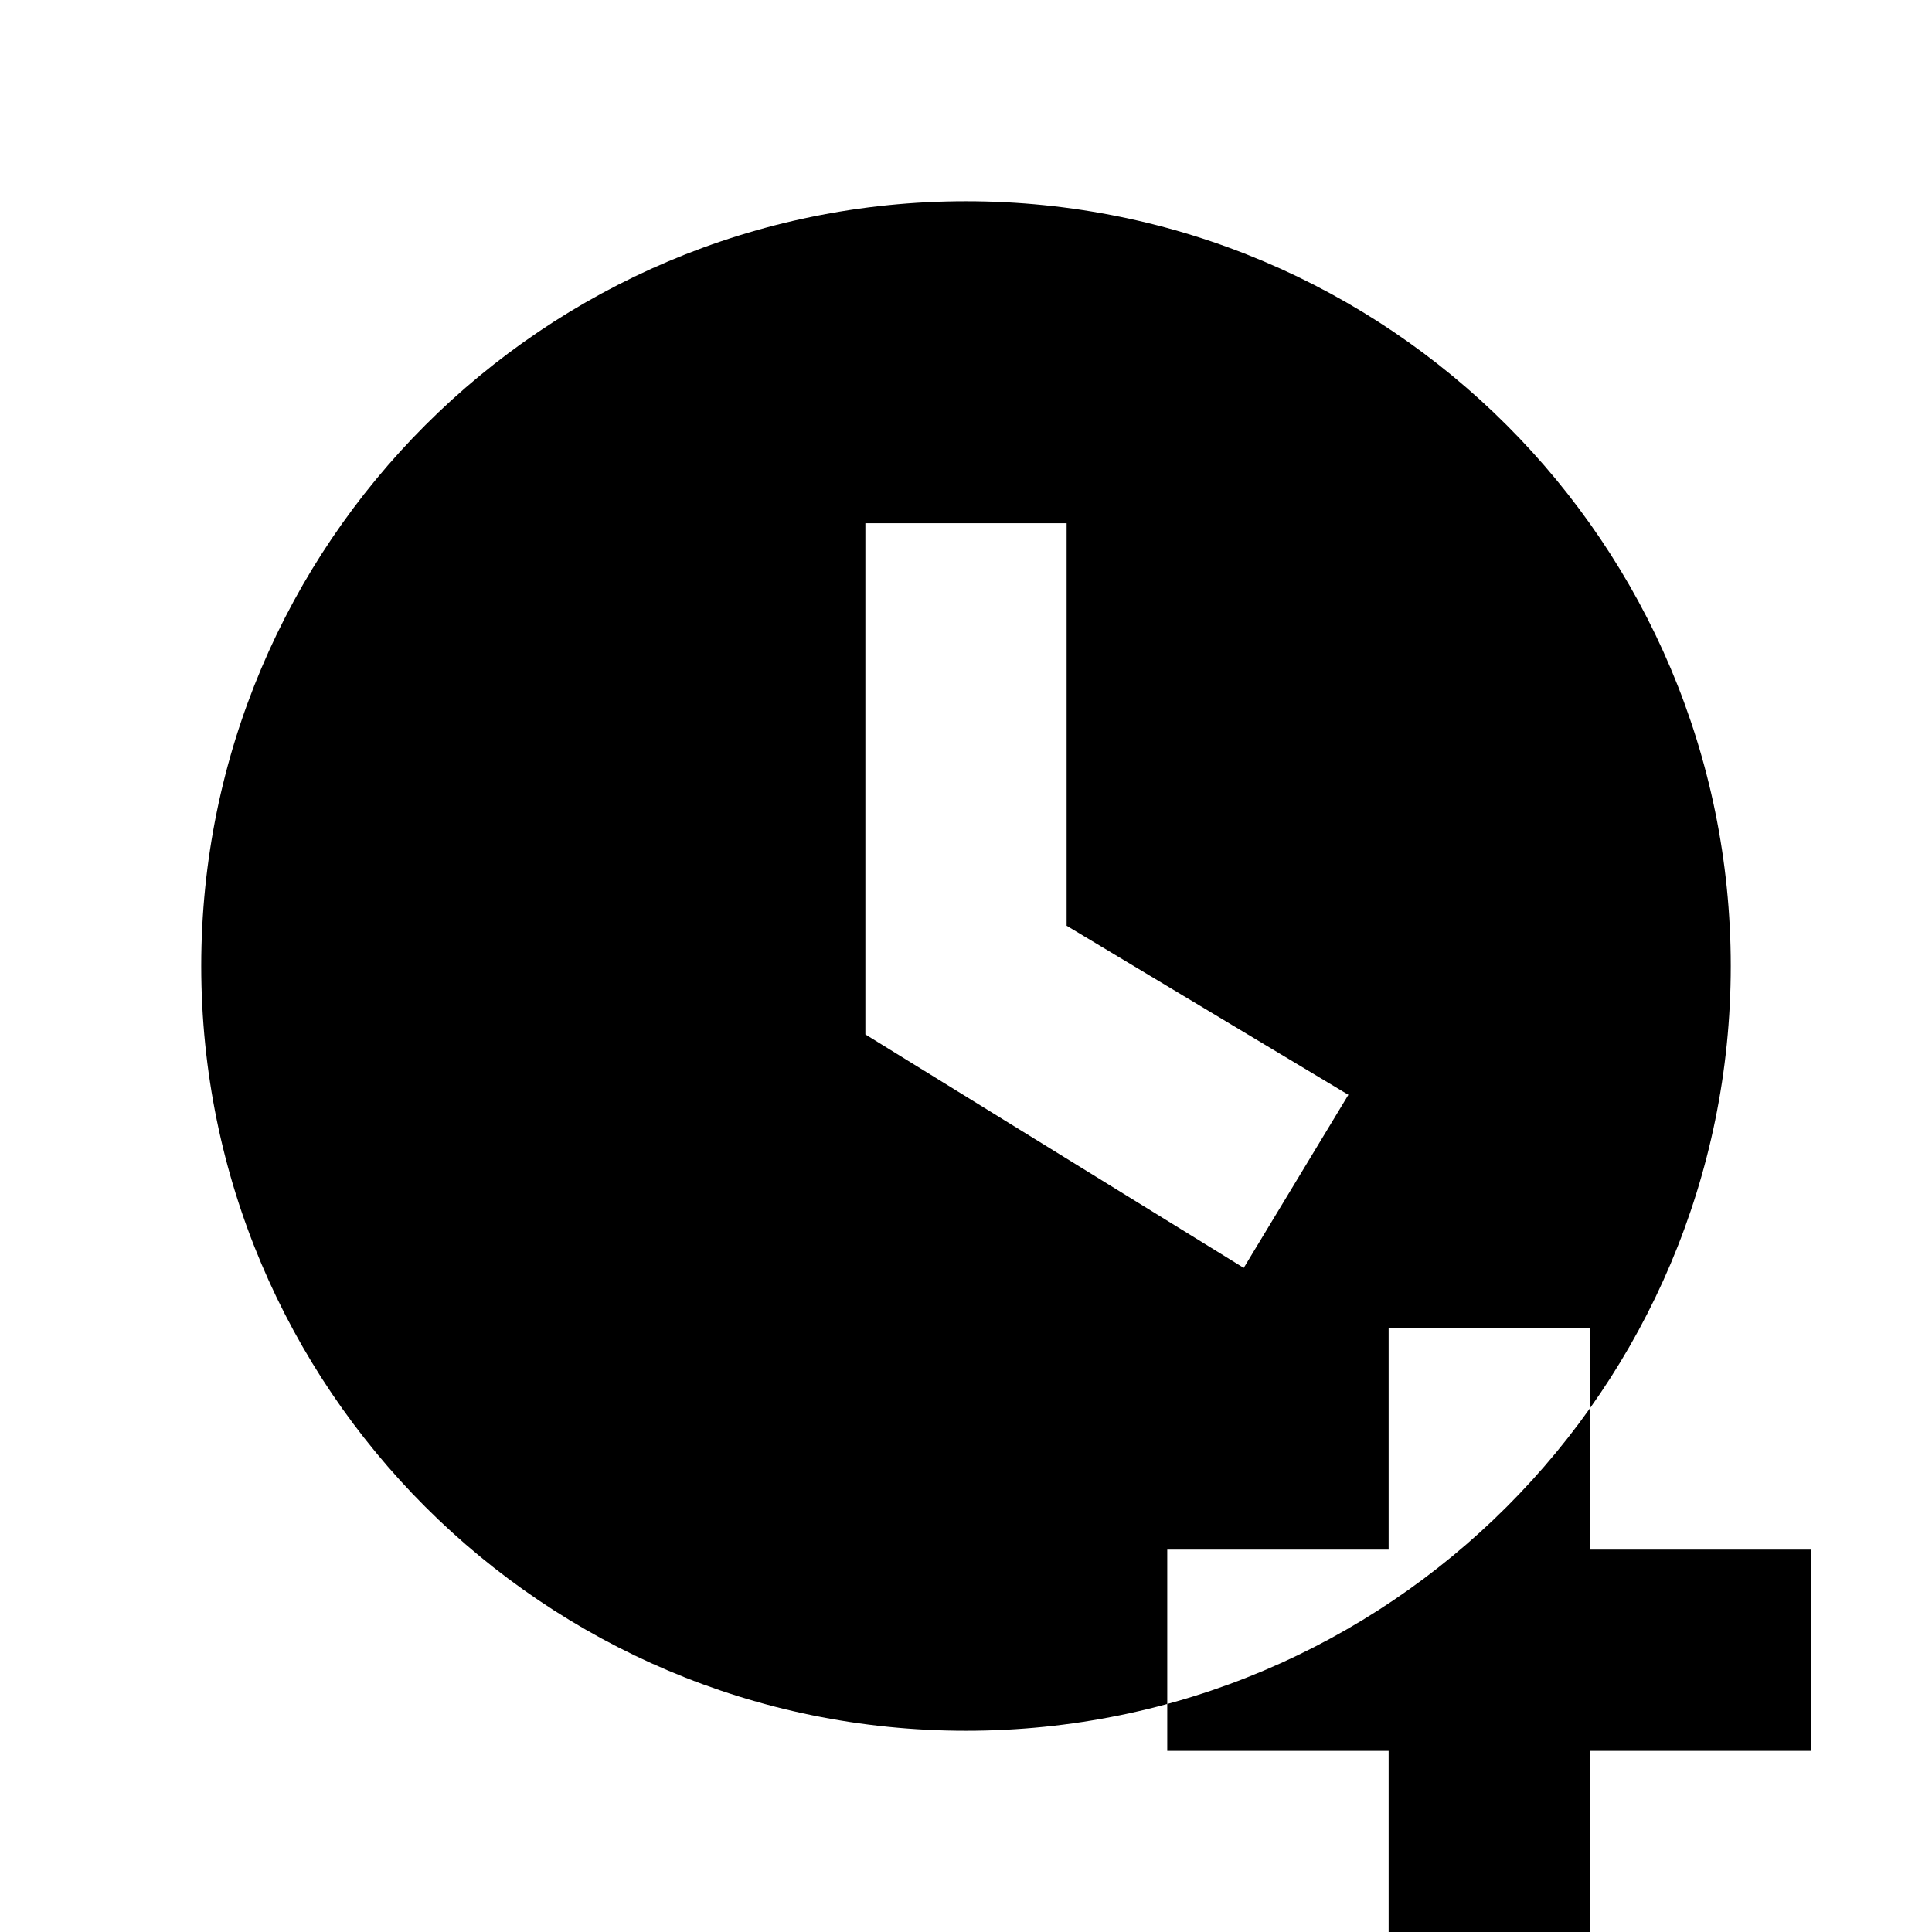
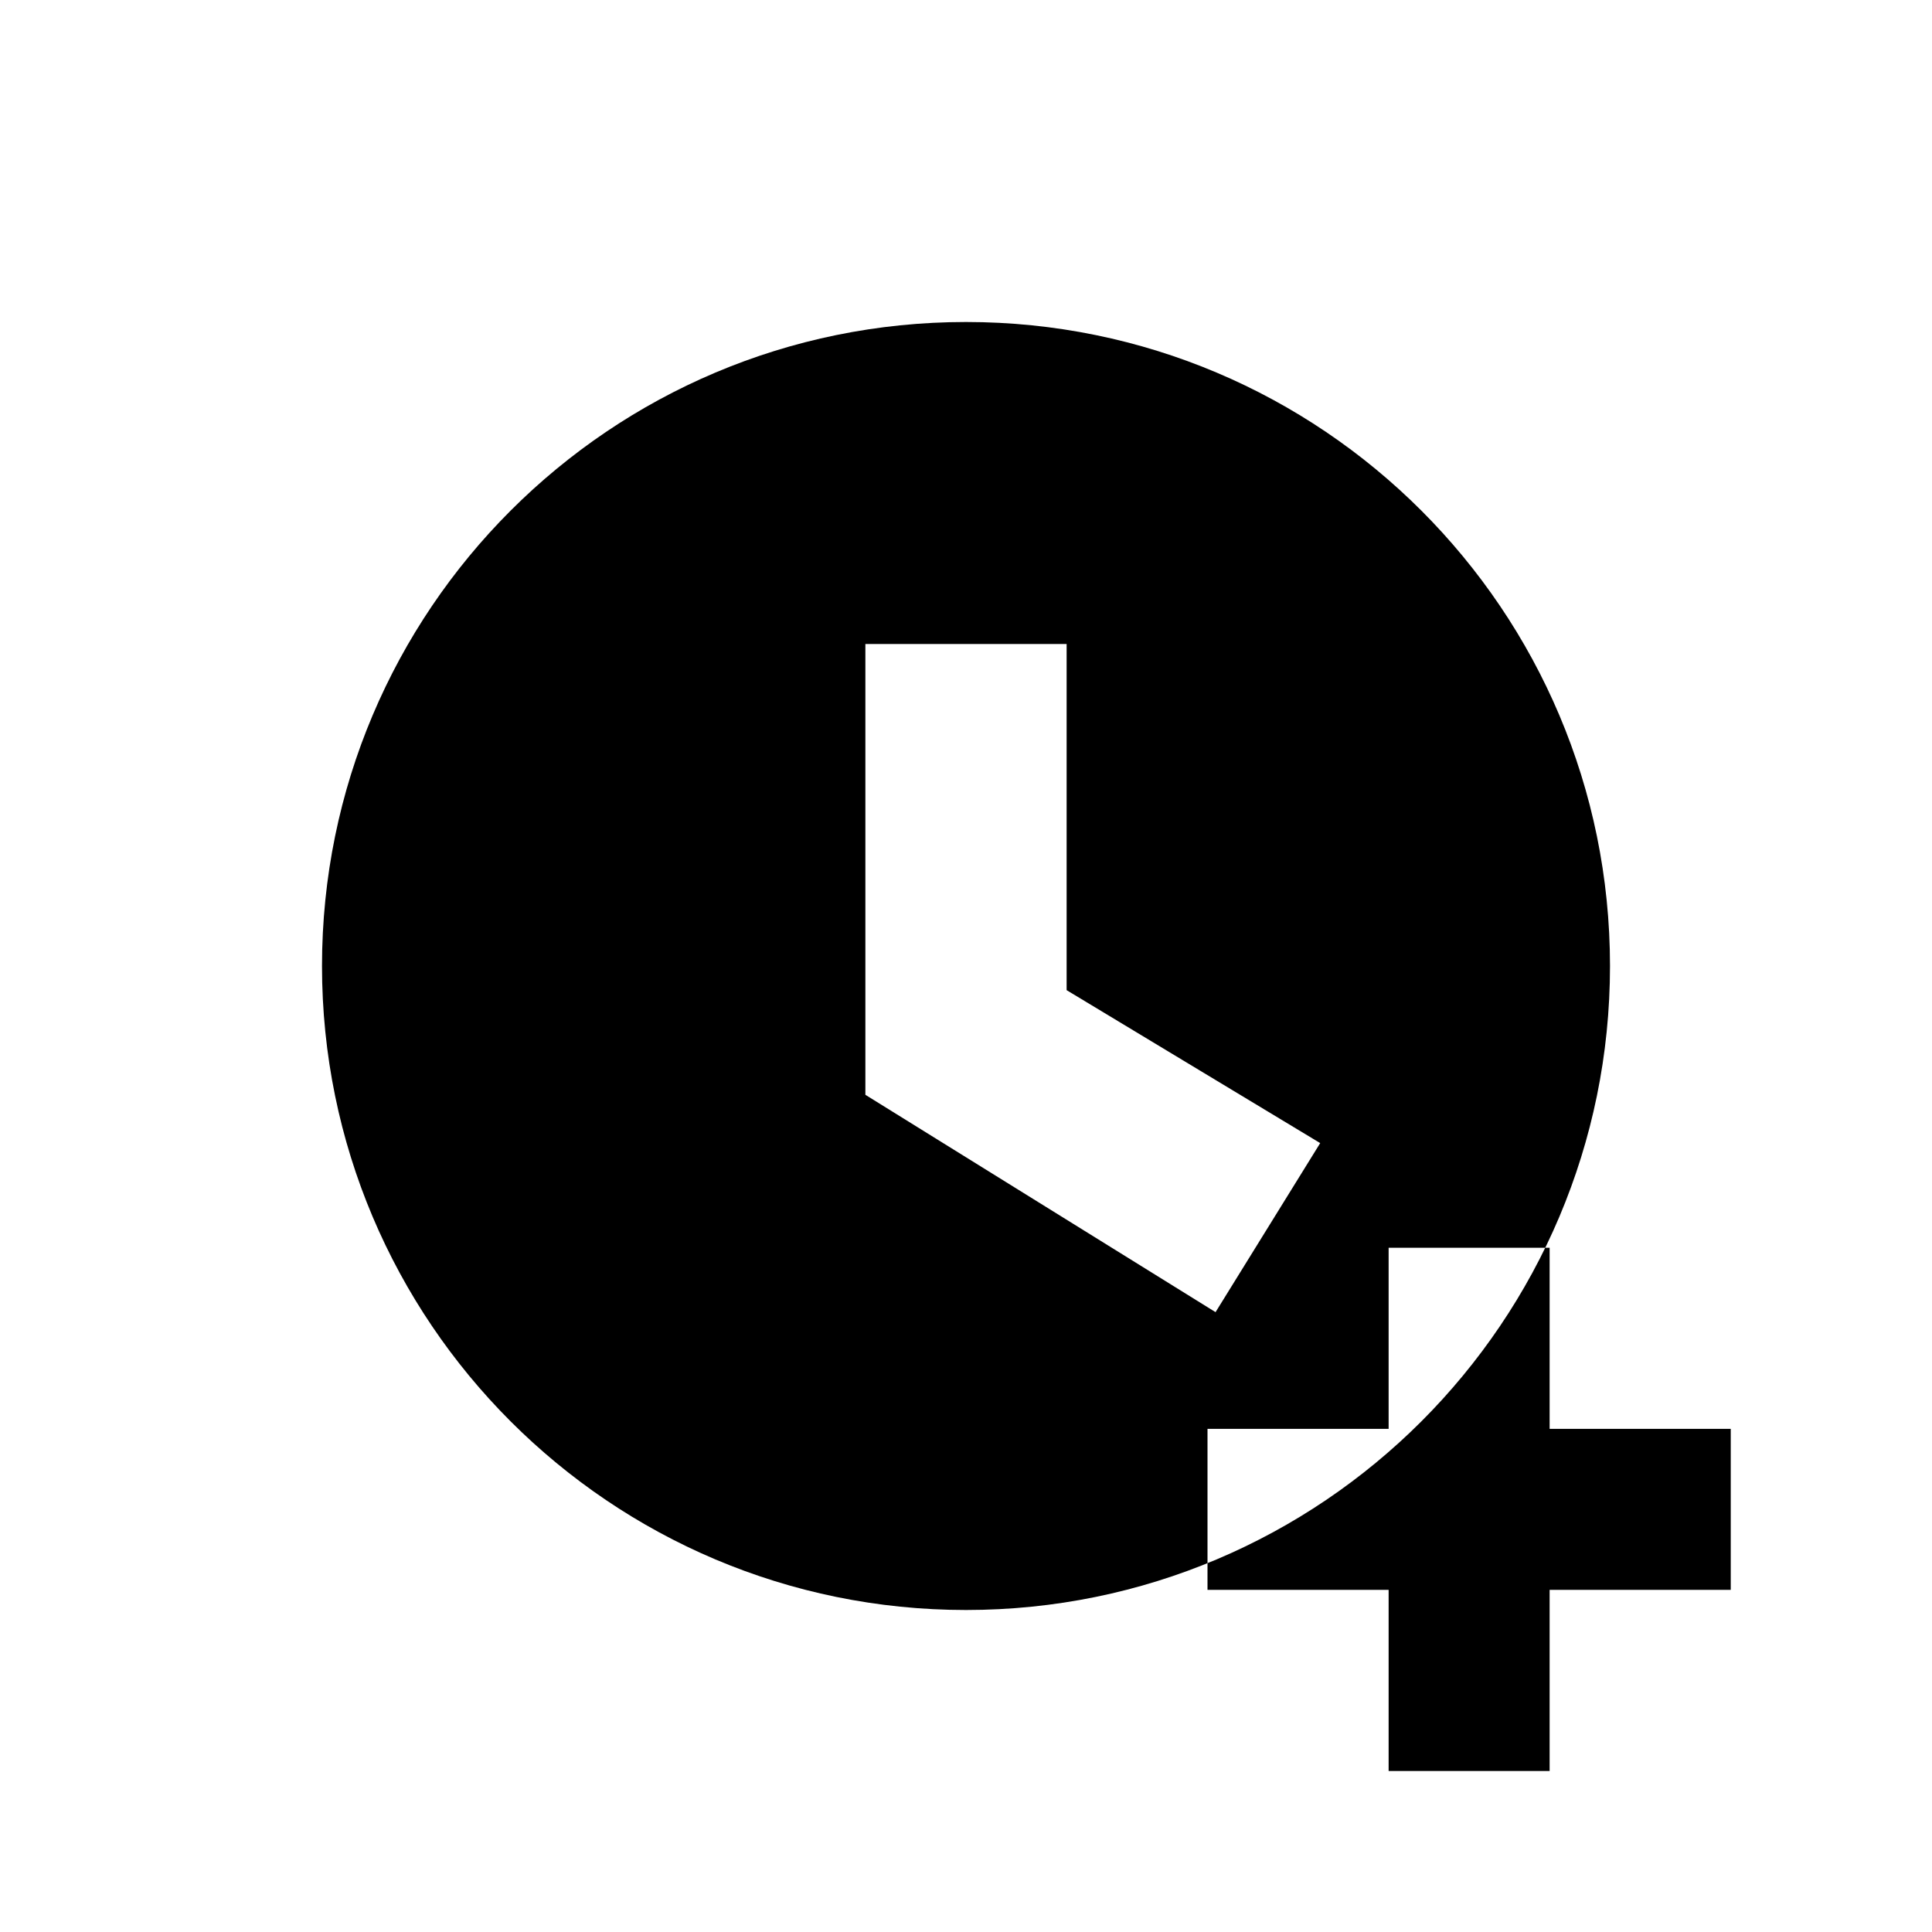
<svg xmlns="http://www.w3.org/2000/svg" width="24" height="24" viewBox="0 0 24 24" fill="currentColor" stroke="none" stroke-width="2.24" stroke-linecap="round" stroke-linejoin="round" fill-rule="evenodd" clip-rule="evenodd" aria-hidden="true">
-   <path d="M12 2.5a9.5 9.5 0 1 0 0 19 9.5 9.5 0 0 0 0-19zm-1.25 4h2.5v5l3.5 2.1-1.3 2.15-4.7-2.9zm6.5 10h2.5v2.75h2.75v2.5h-2.75v2.75h-2.5v-2.75H14.5v-2.5h2.75z" />
+   <path d="M12 4a8 8 0 1 0 0 16 8 8 0 0 0 0-16zM10.75 8h2.5v4.3l3.15 1.9-1.3 2.1-4.35-2.7zM17.25 15.5h2v2.25h2.25v2h-2.25V22h-2v-2.25H15v-2h2.25z" />
</svg>
